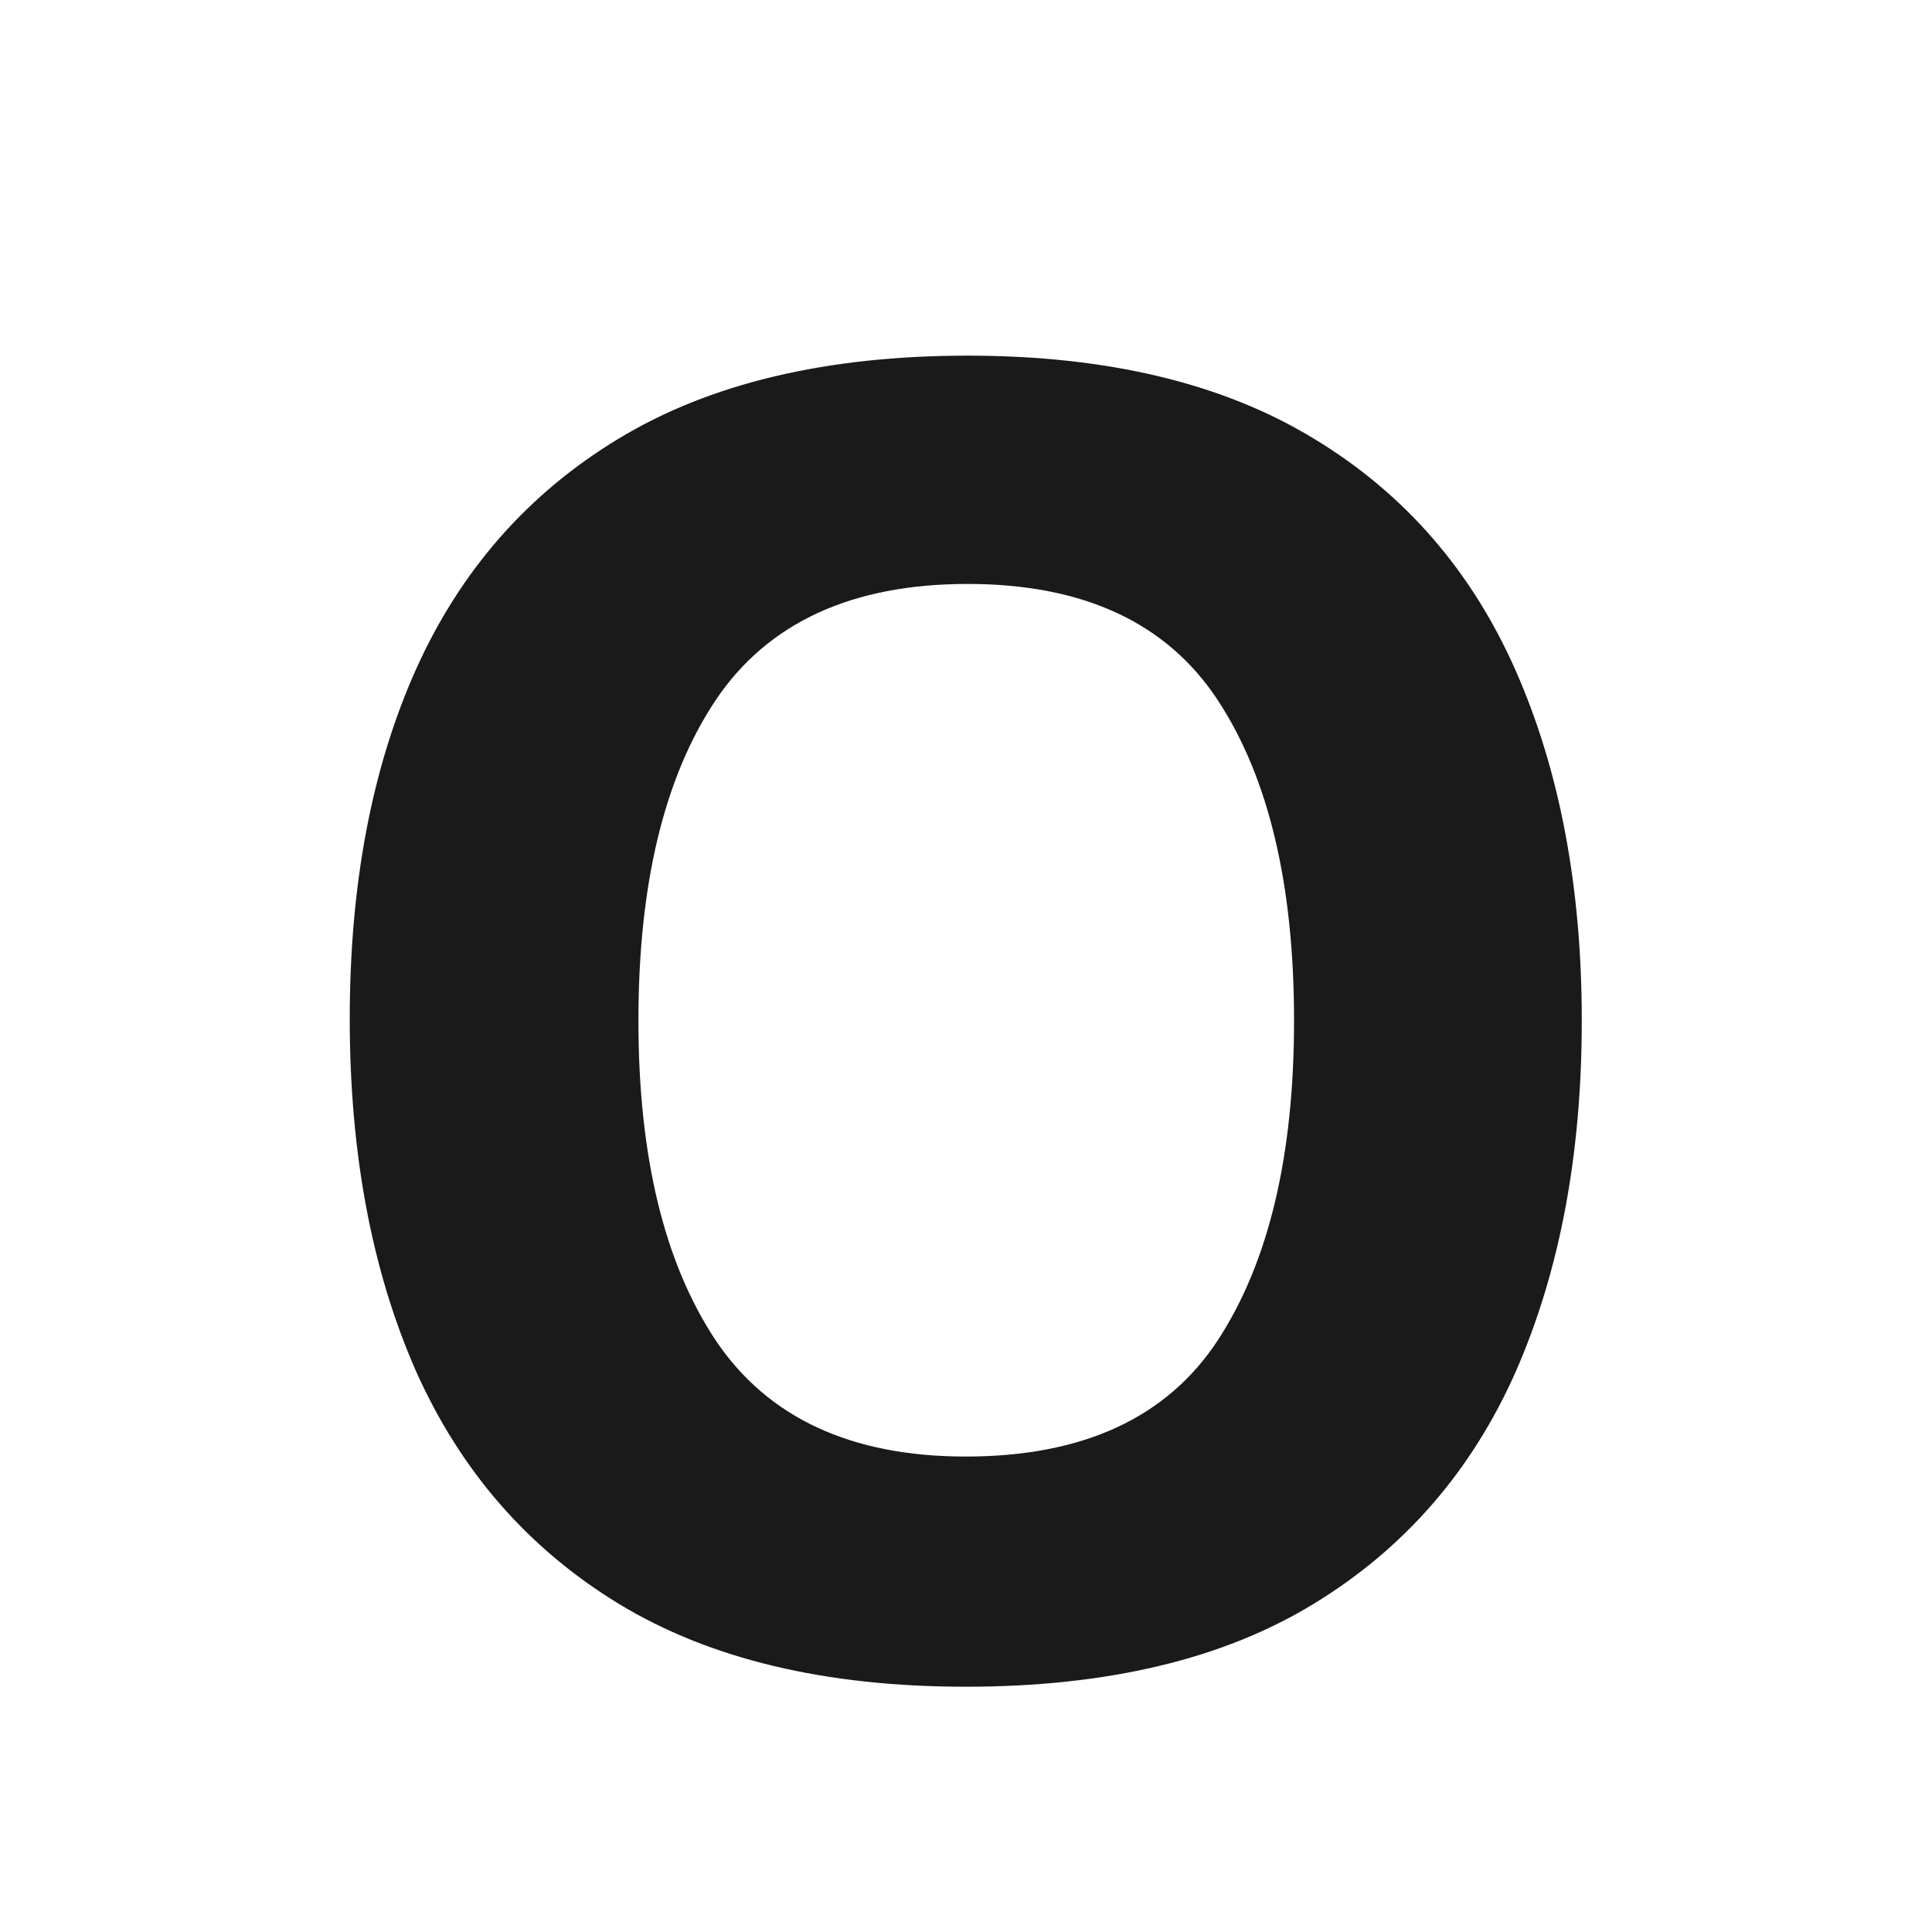
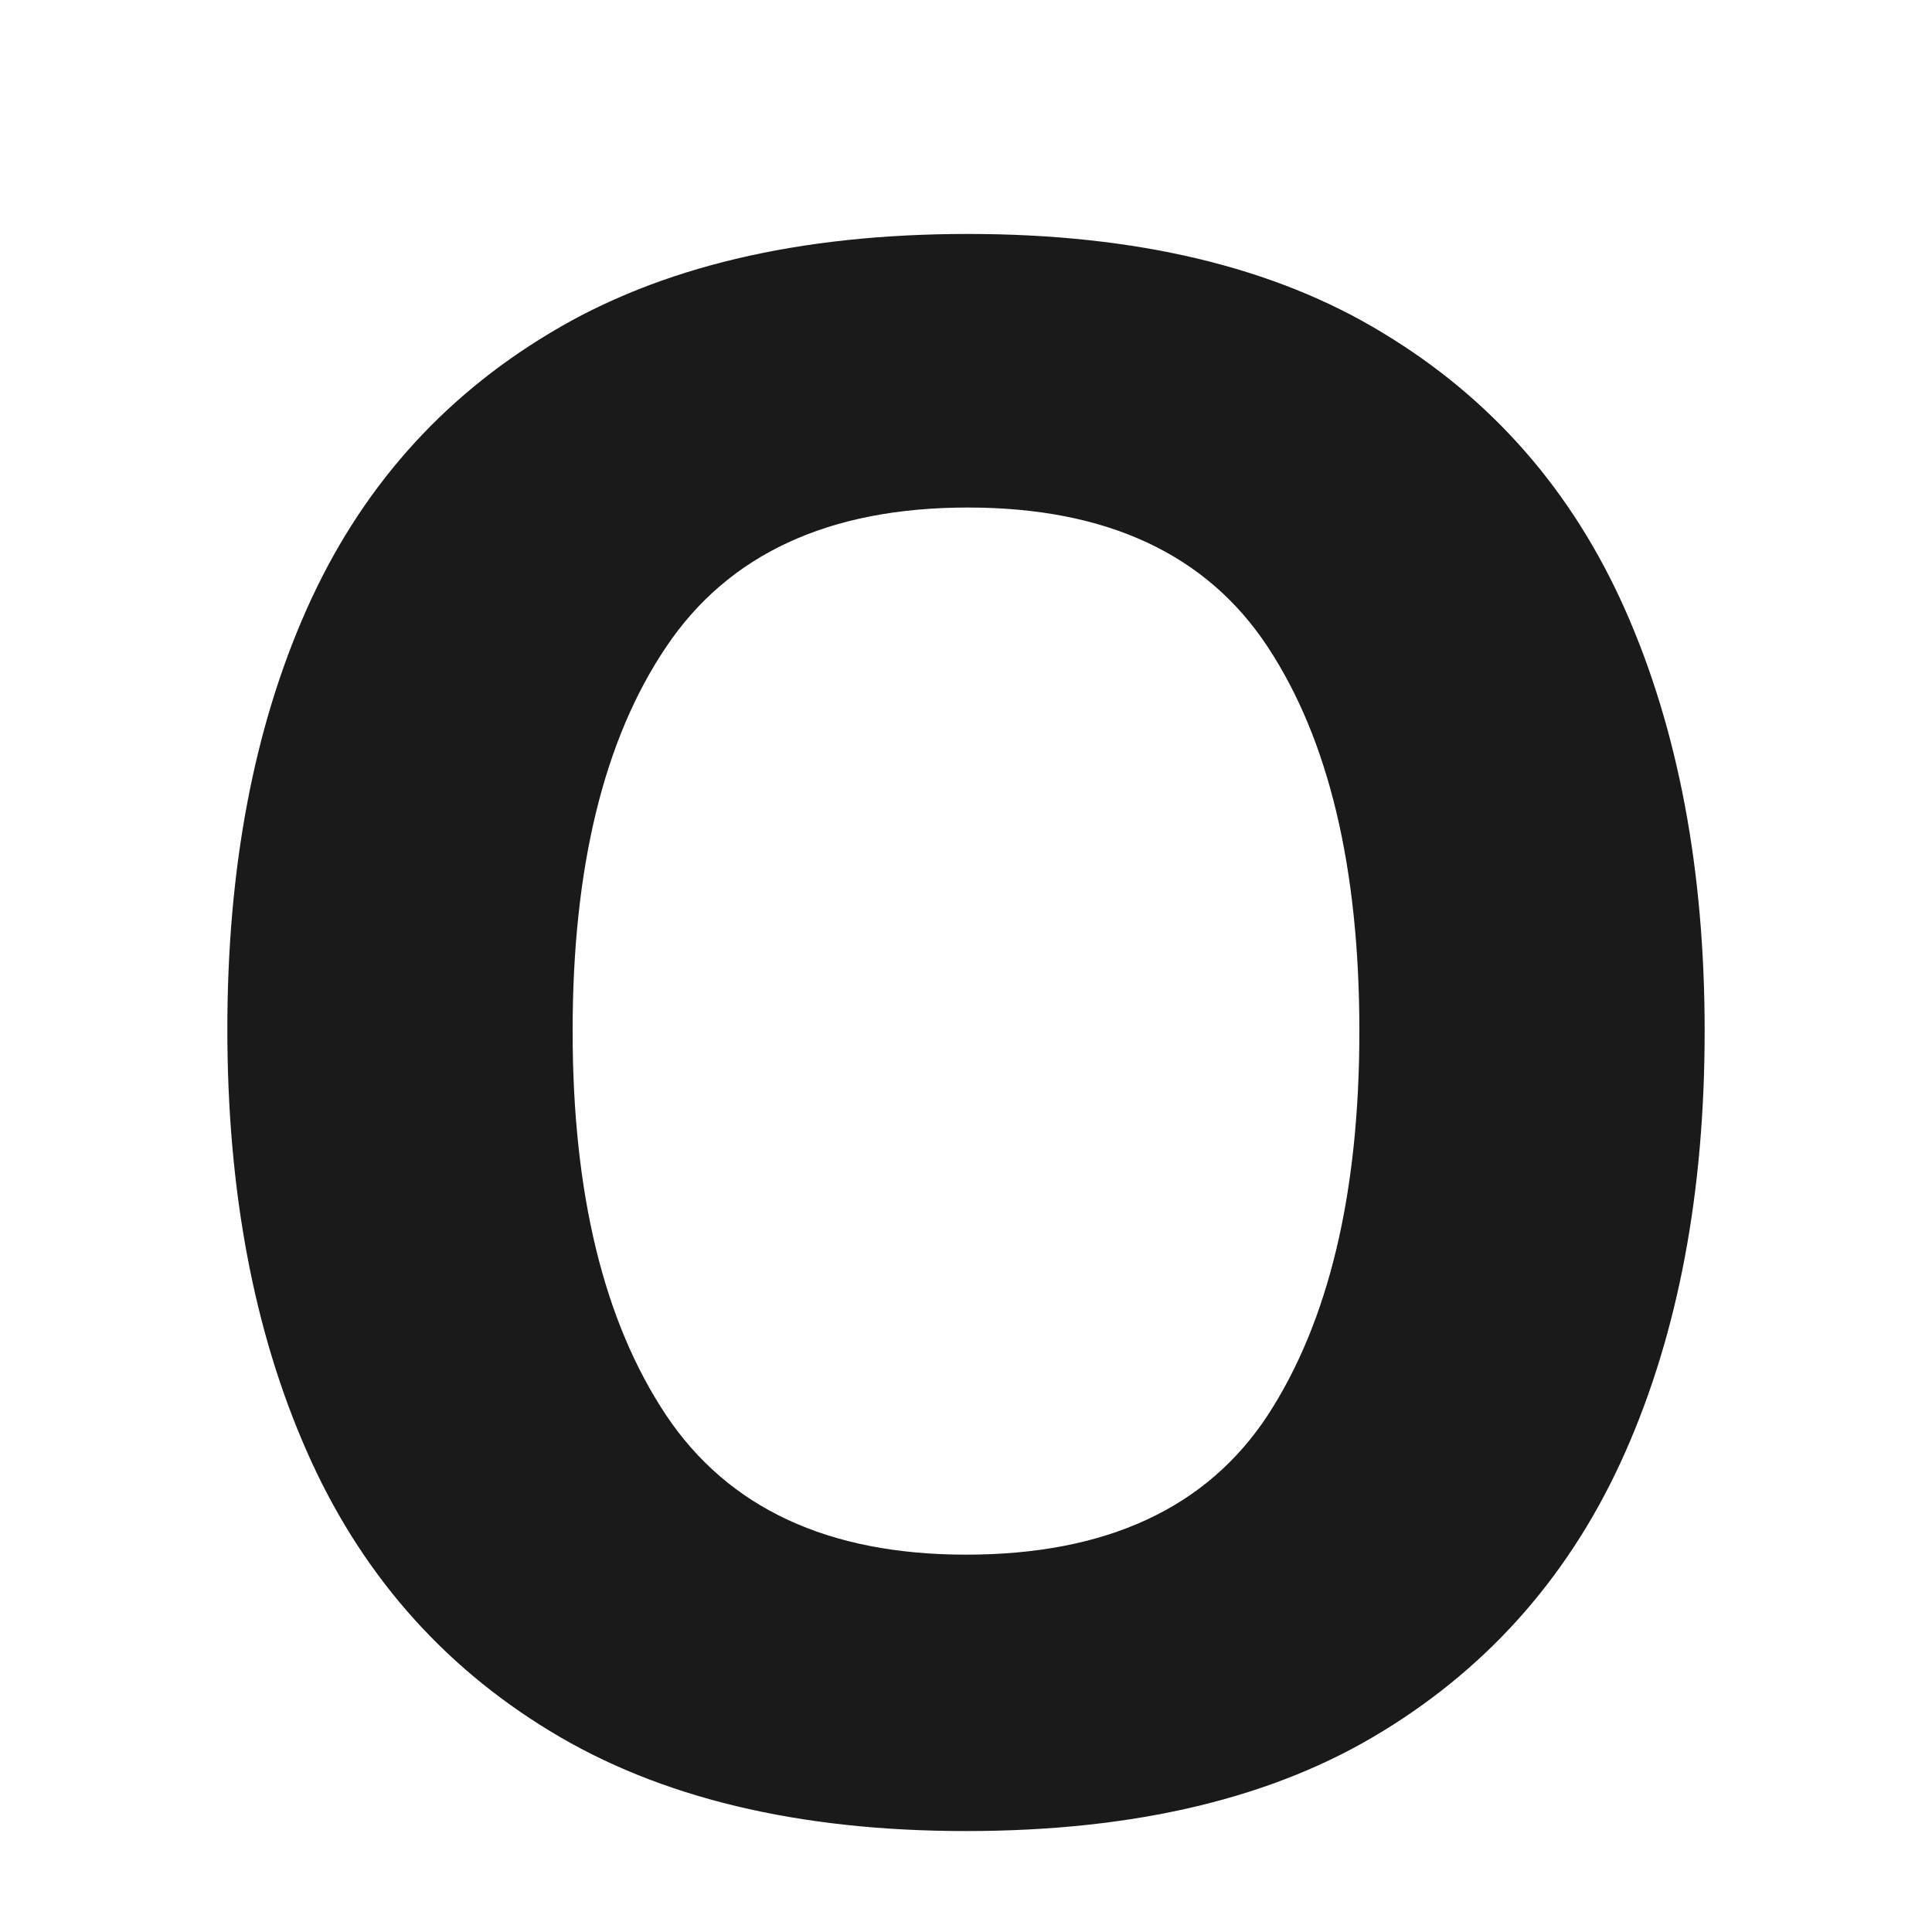
<svg xmlns="http://www.w3.org/2000/svg" viewBox="0 0 32 32">
  <rect width="32" height="32" fill="#FFFFFF" />
-   <text x="16" y="16" font-family="sans-serif" font-size="30" font-weight="900" fill="#1A1A1A" text-anchor="middle" dominant-baseline="central">O</text>
+   <text x="16" y="16" font-family="sans-serif" font-size="36" font-weight="900" fill="#1A1A1A" text-anchor="middle" dominant-baseline="central">O</text>
</svg>
